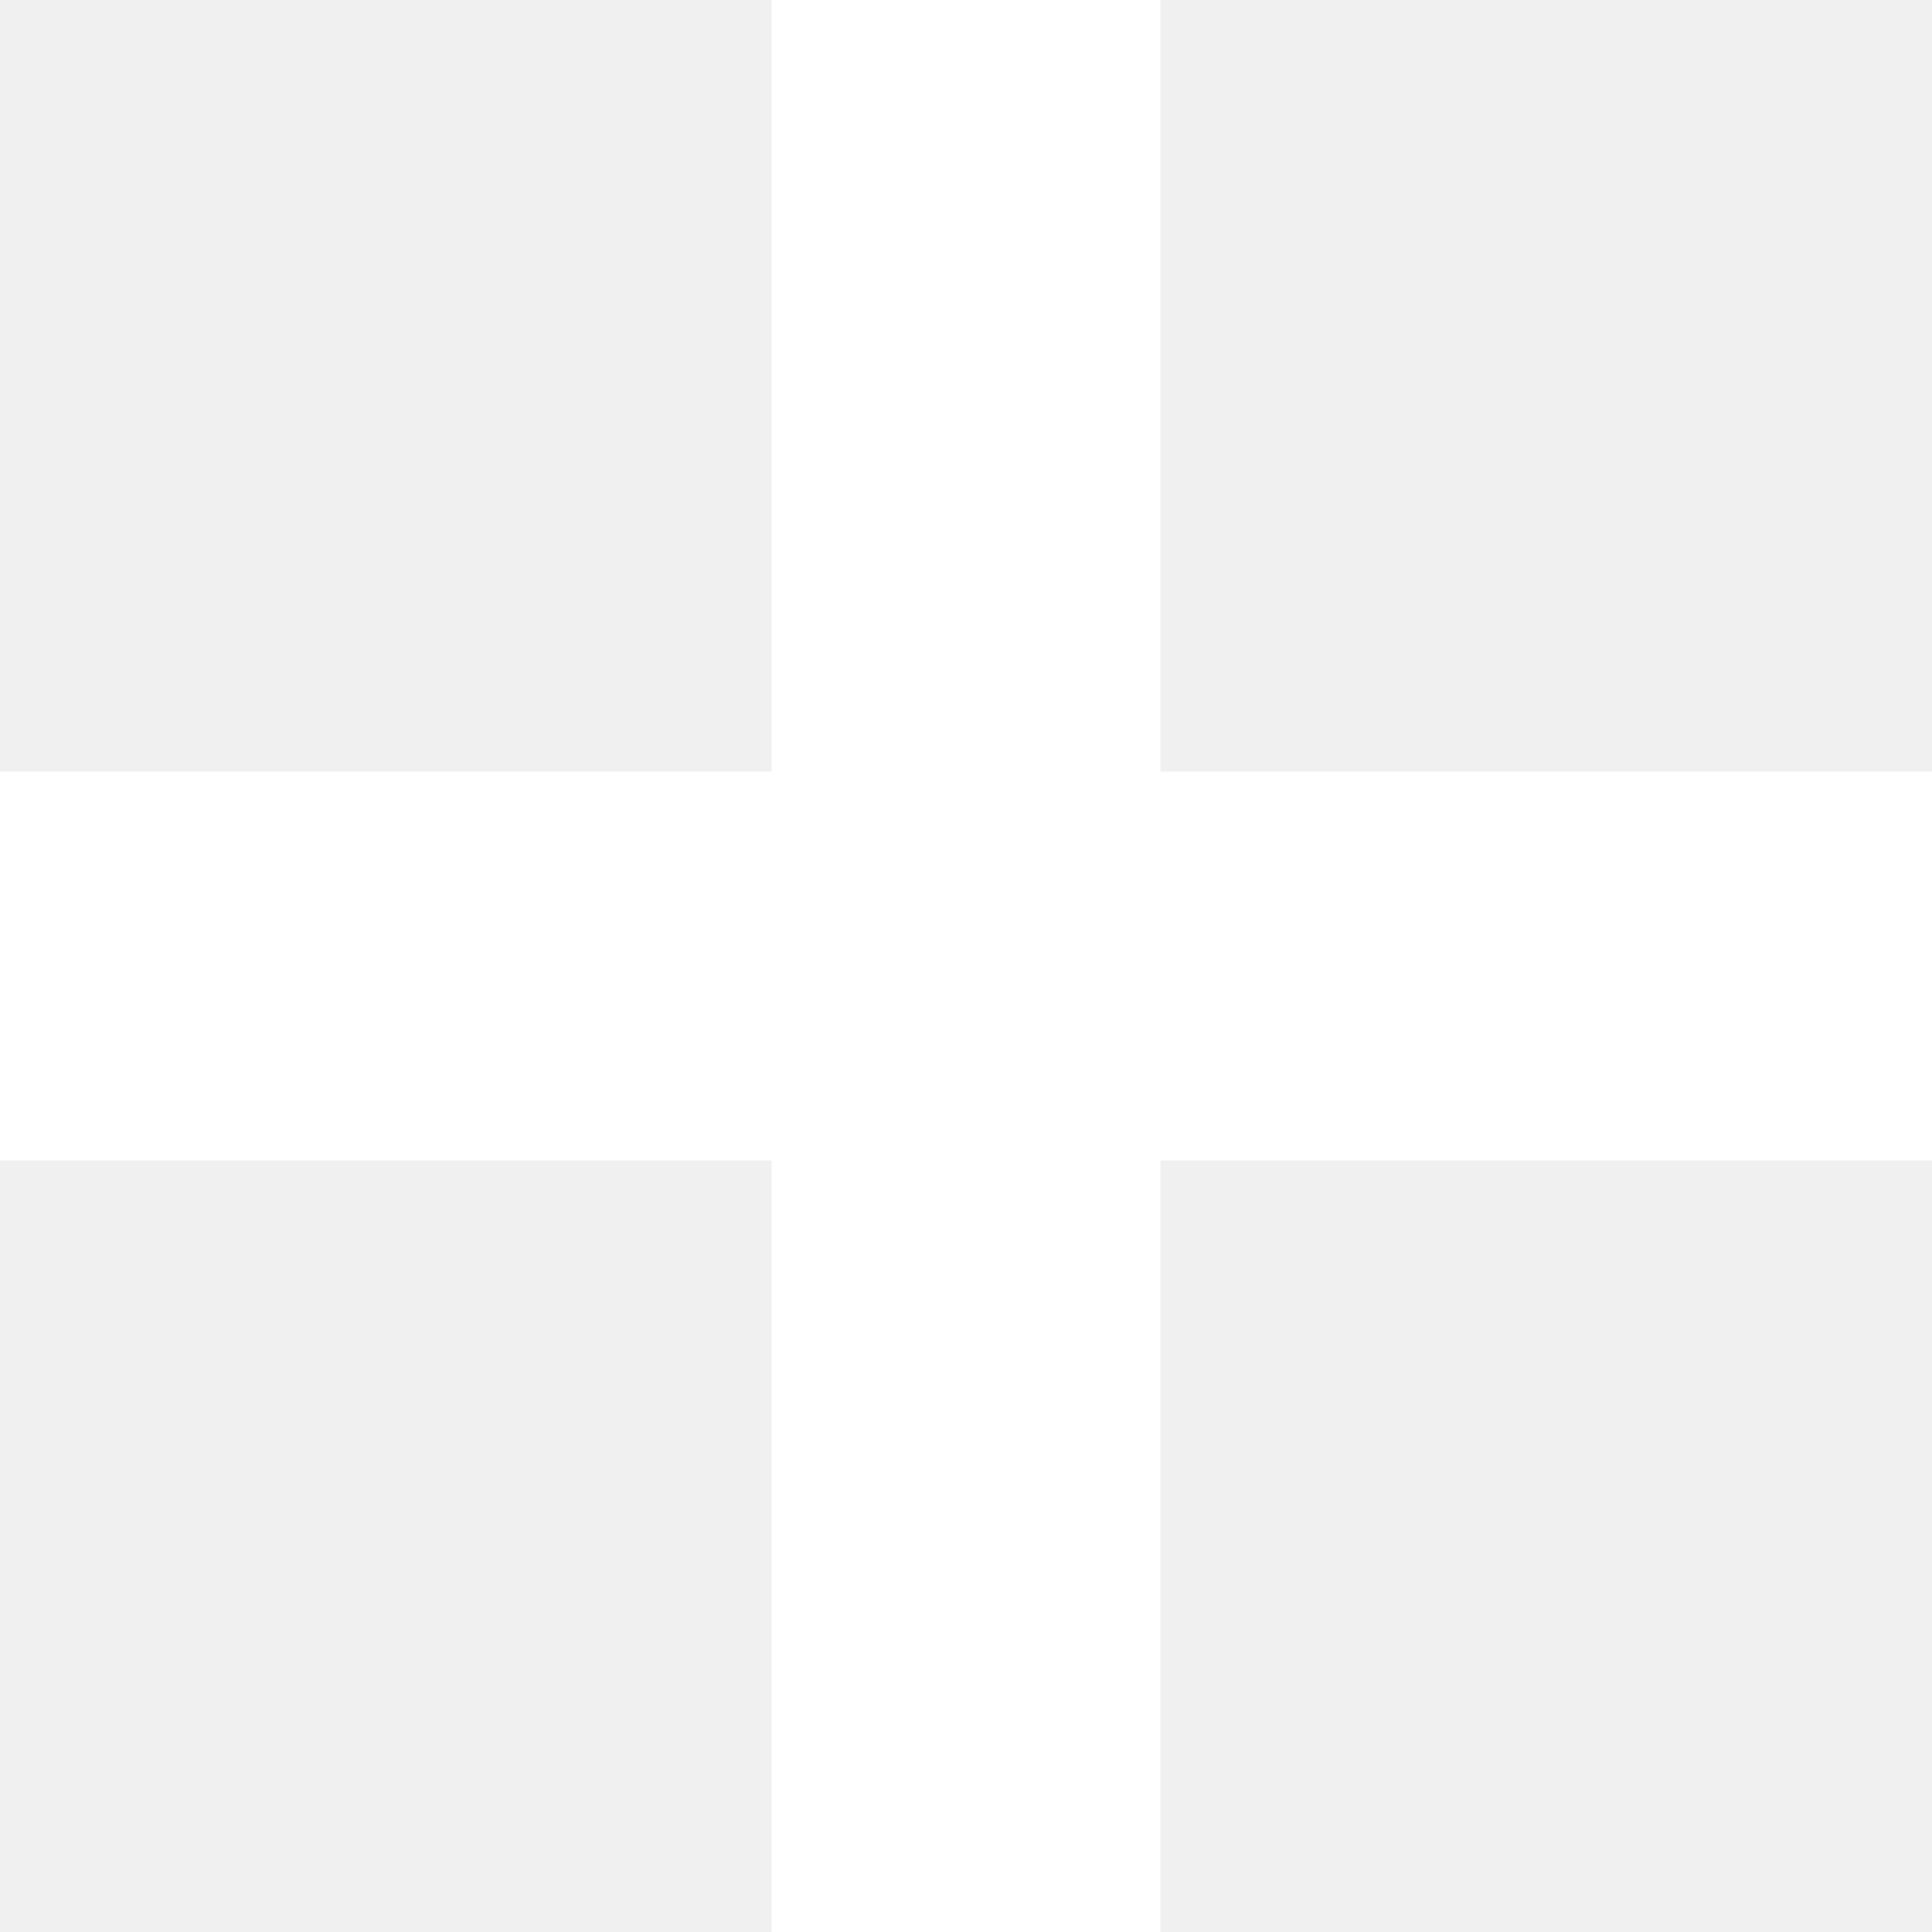
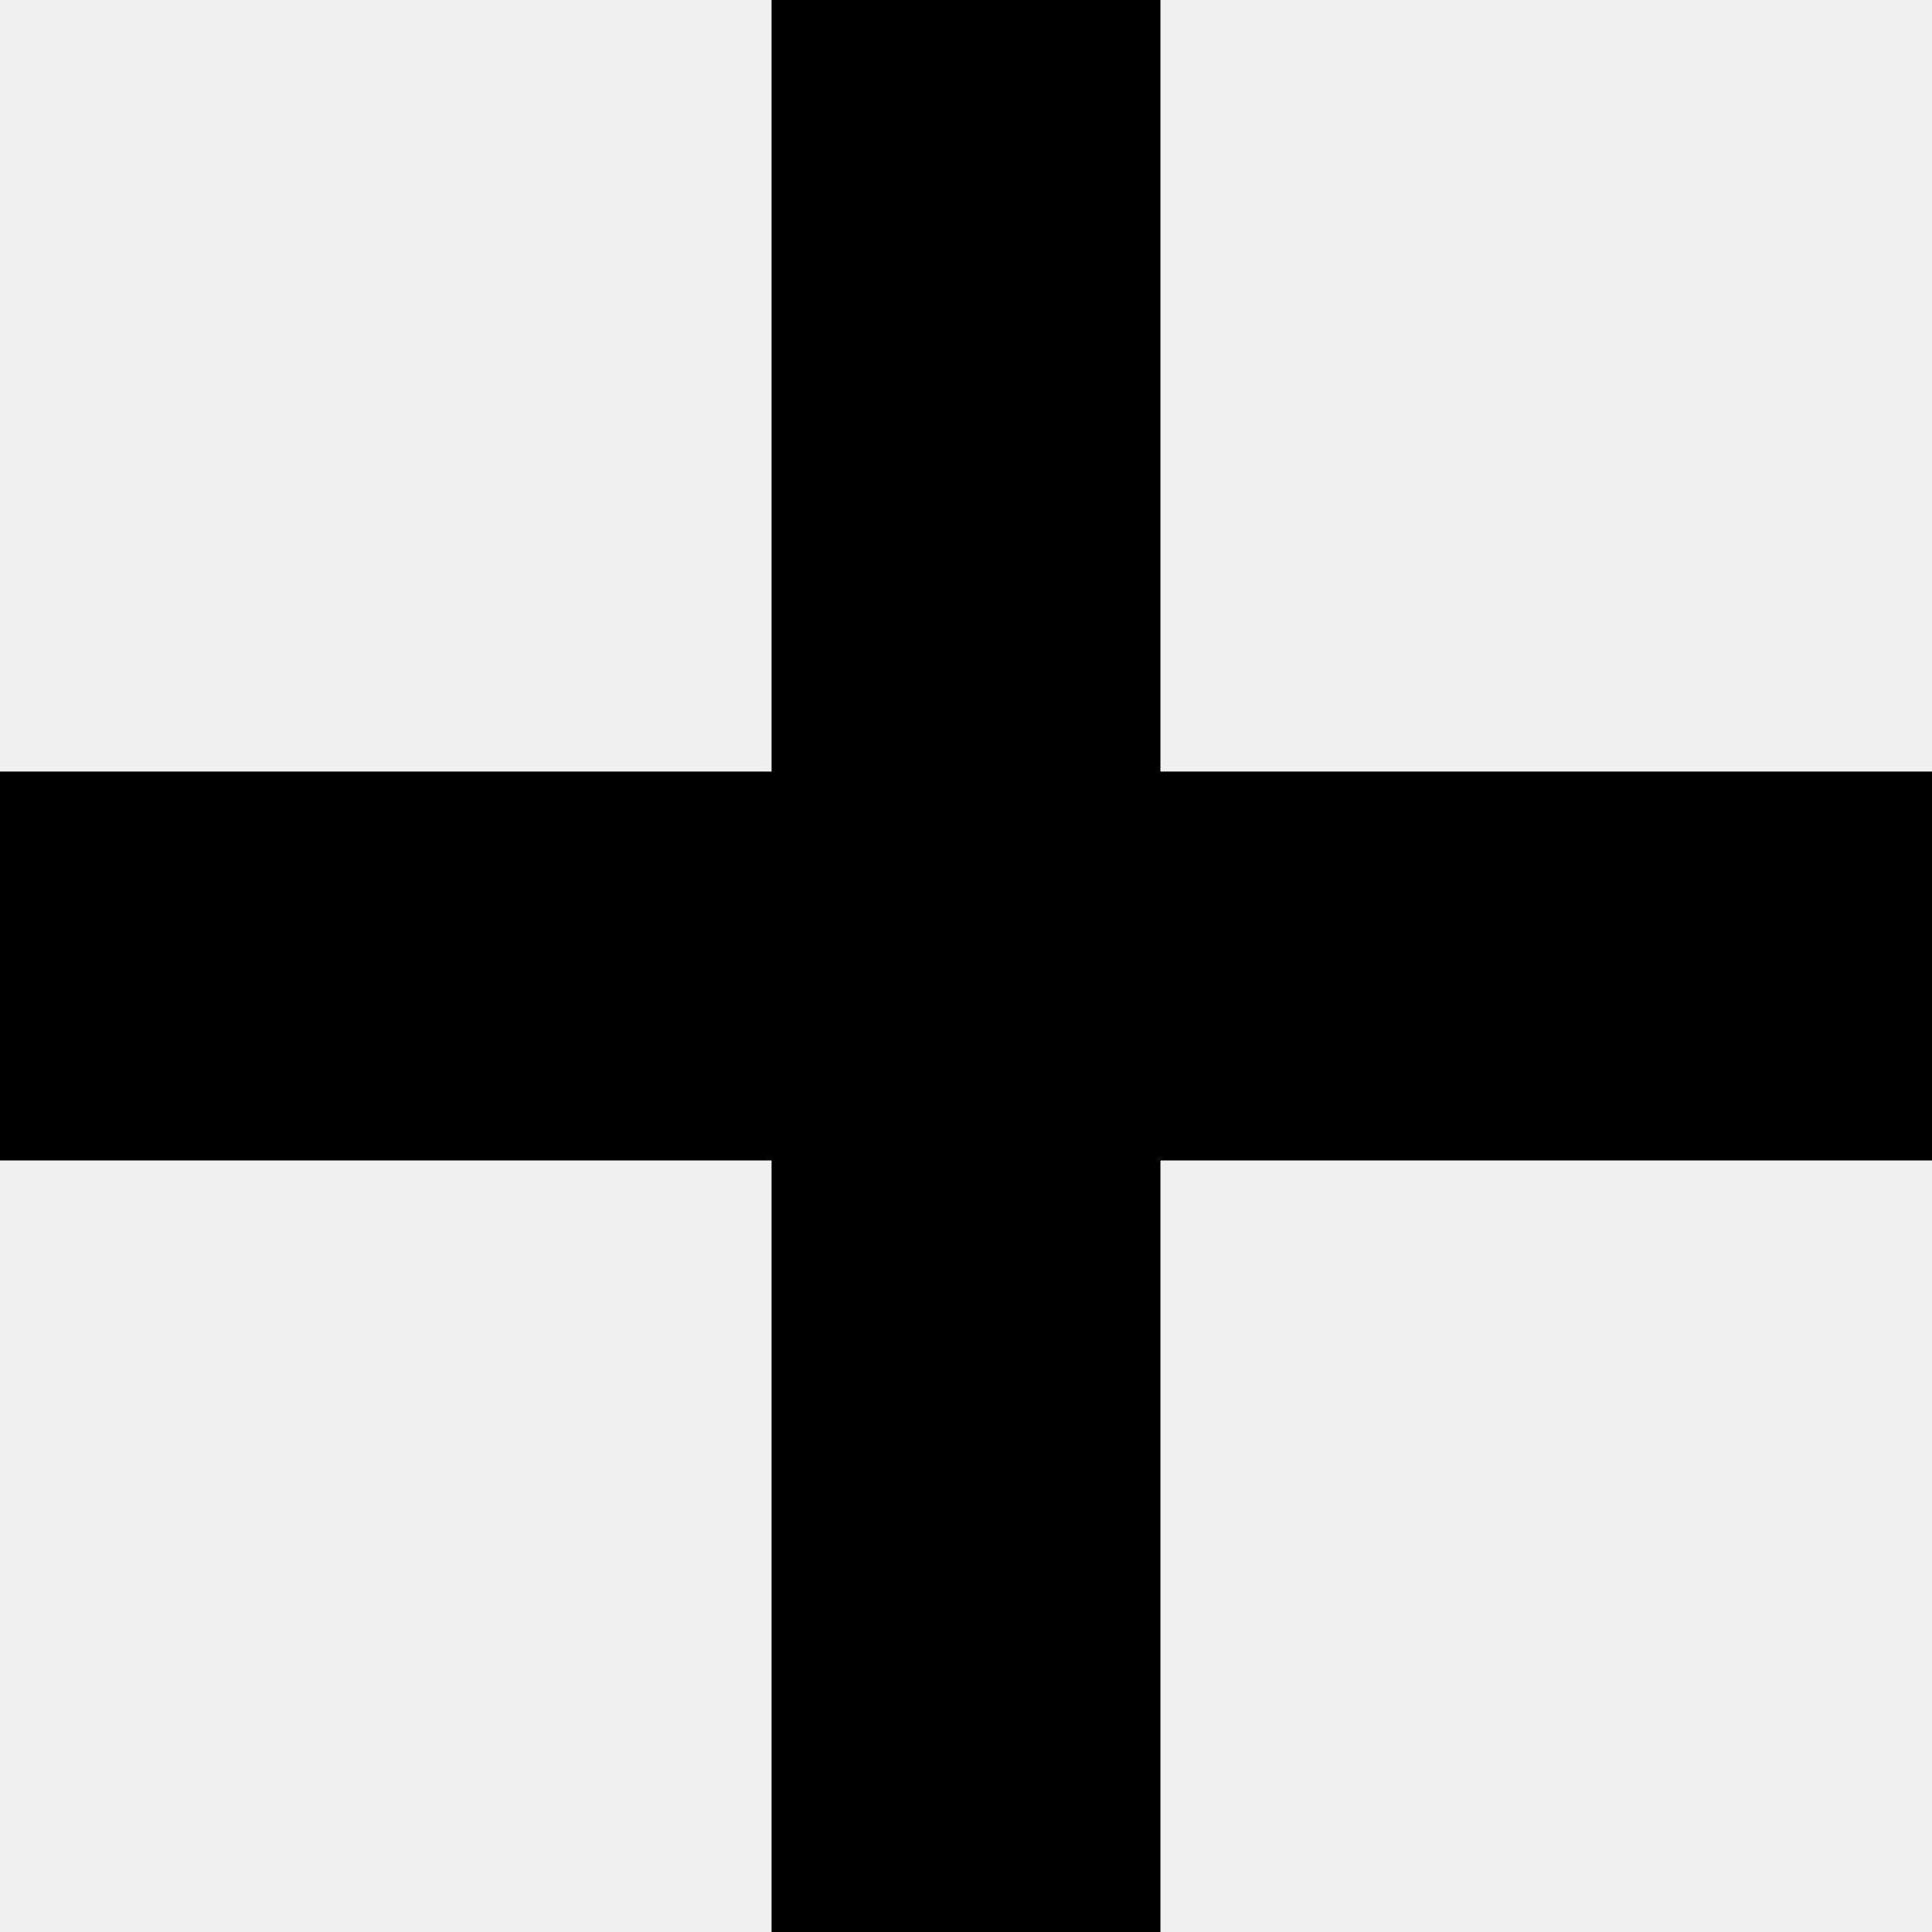
- <svg xmlns="http://www.w3.org/2000/svg" fill="#ffffff" width="36" height="36" viewBox="0 0 36 36">
-   <path d="M0,14.377l14.377,0l0,-14.377l7.246,0l0,14.377l14.377,0l0,7.246l-14.377,0l0,14.377l-7.246,0l0,-14.377l-14.377,0l0,-7.246Z" />
+ <svg xmlns="http://www.w3.org/2000/svg" width="100%" height="100%" viewBox="0 0 36 36" version="1.1" xml:space="preserve" style="fill-rule:evenodd;clip-rule:evenodd;stroke-linejoin:round;stroke-miterlimit:1.414;">
+   <path d="M0,14.377l14.377,0l0,-14.377l7.246,0l0,14.377l14.377,0l0,7.246l-14.377,0l0,14.377l-7.246,0l0,-14.377l-14.377,0l0,-7.246Z" style="fill:#000;" />
</svg>
